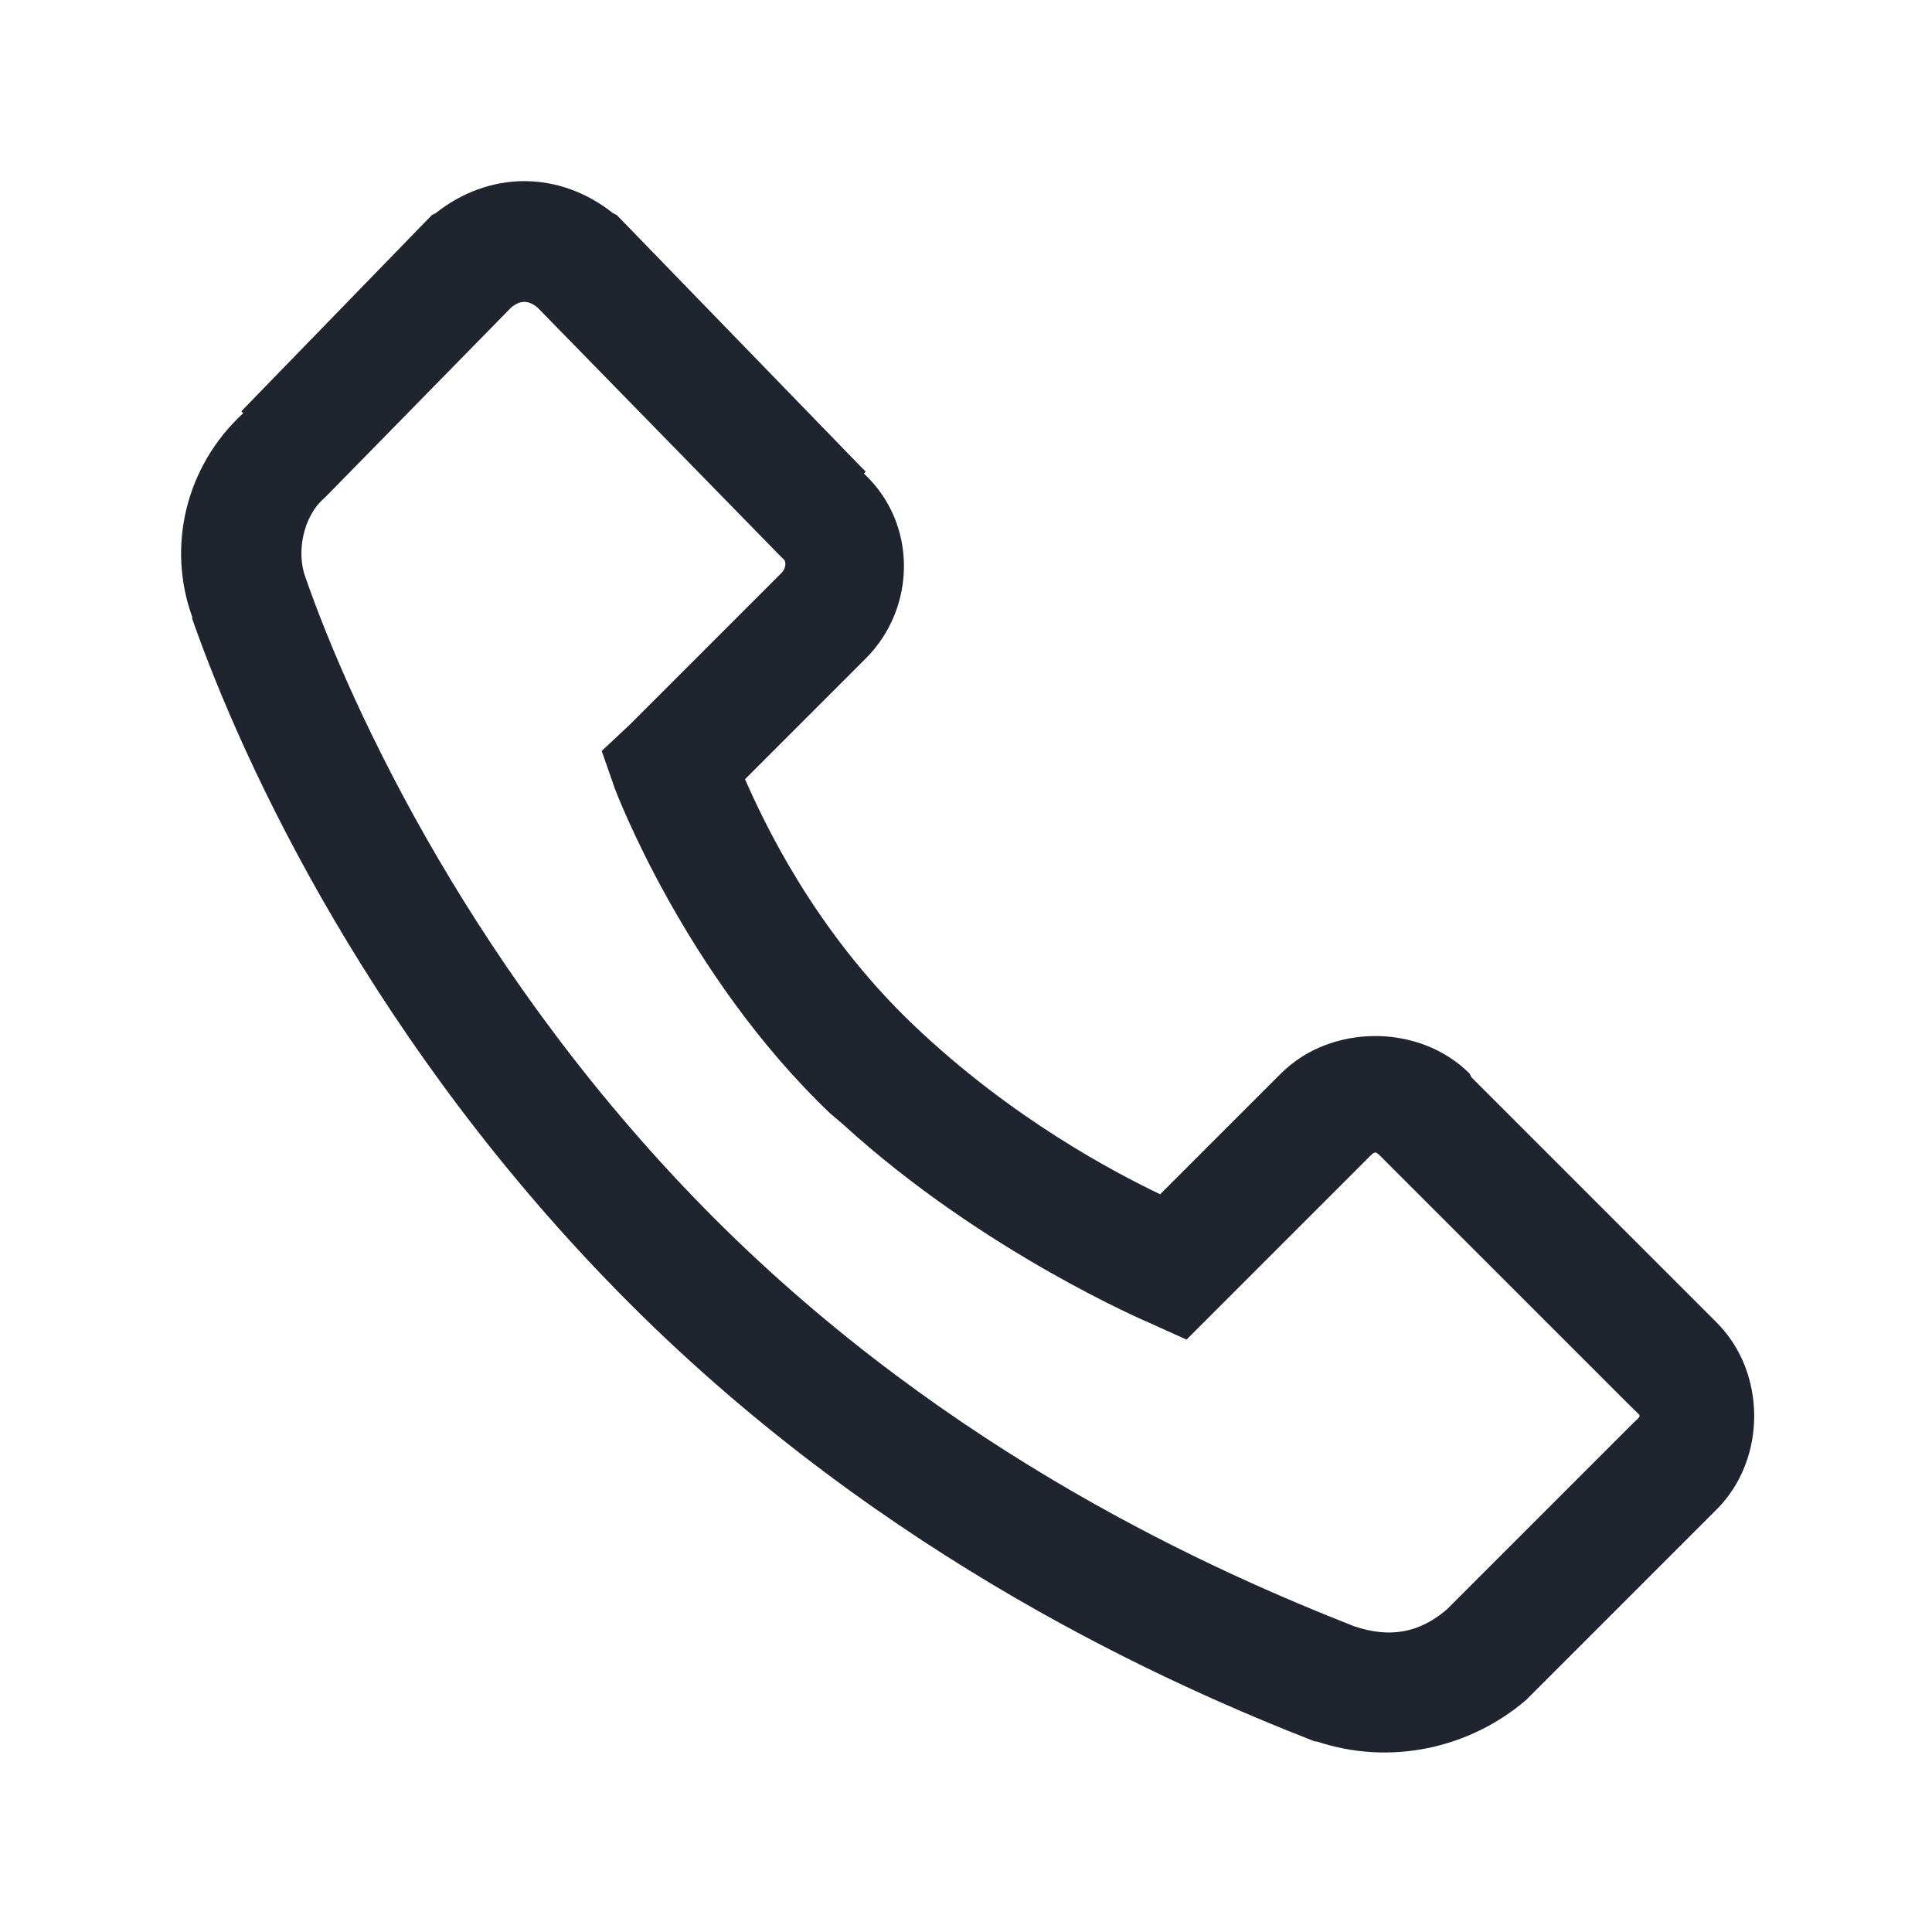
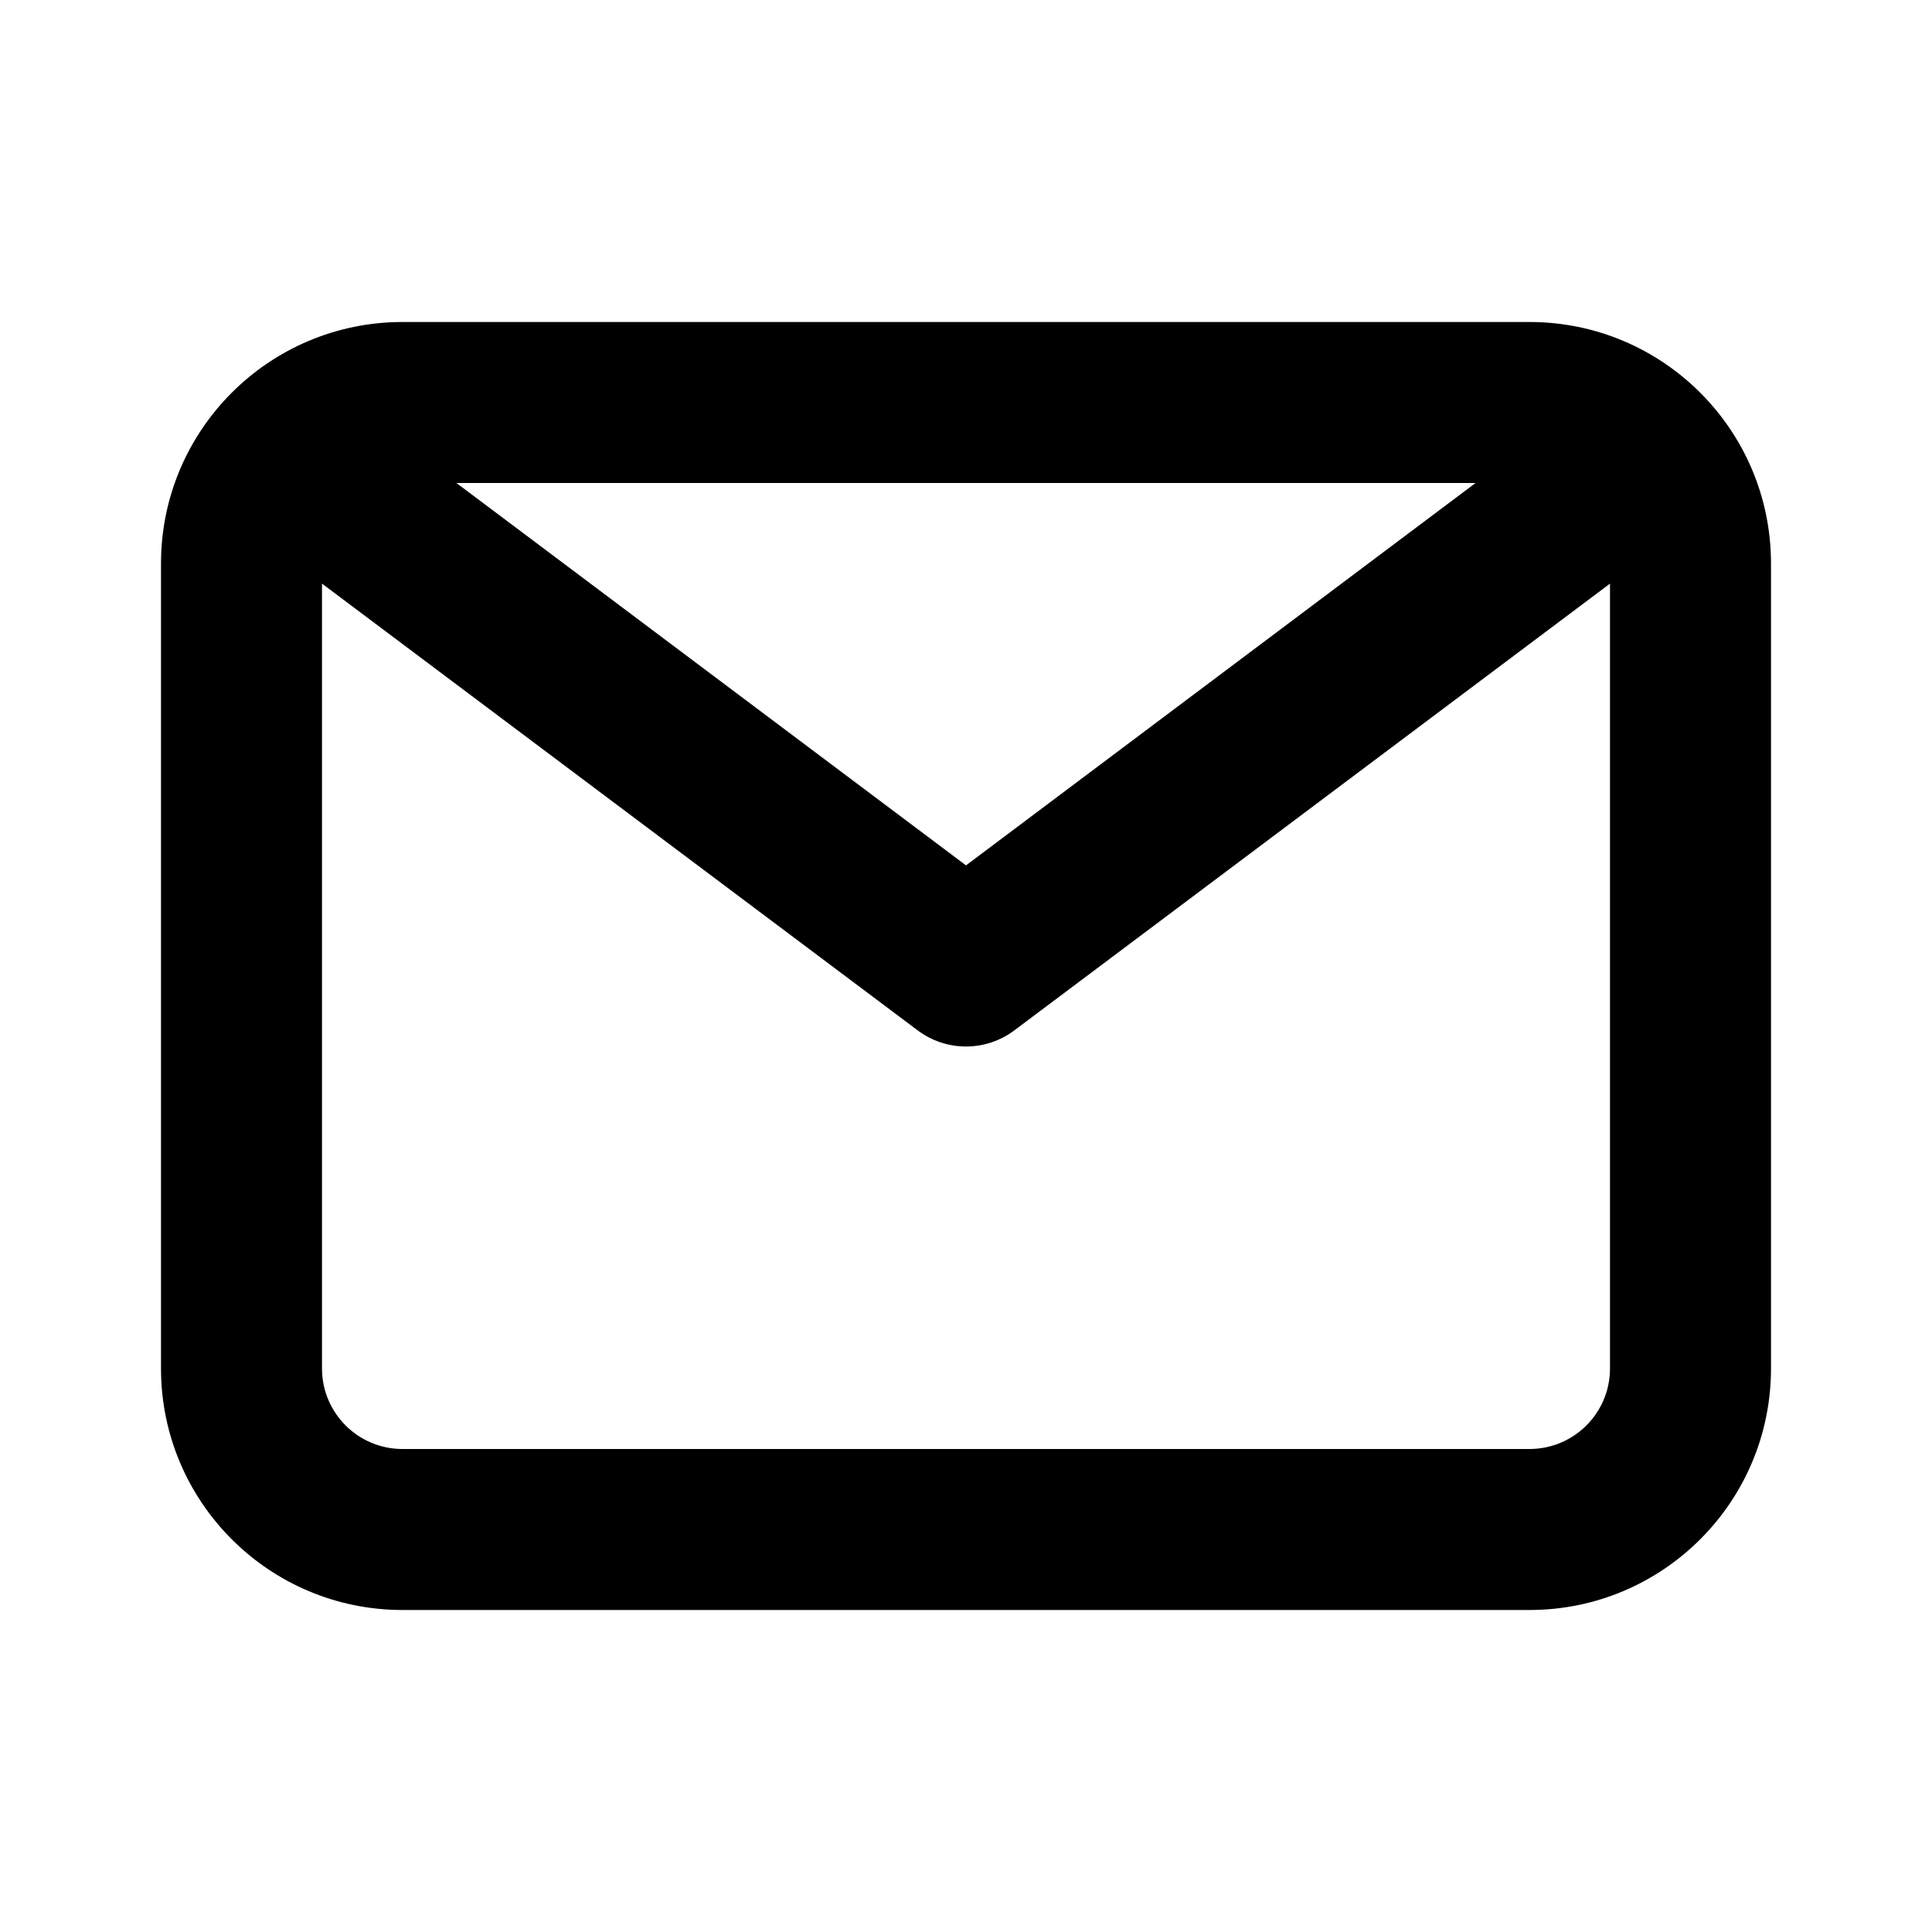
- <svg xmlns="http://www.w3.org/2000/svg" width="32px" height="32px" viewBox="0 0 32 32" version="1.1">
-   <defs />
-   <g id="phone-icon" stroke="none" stroke-width="1" fill="none" fill-rule="evenodd">
-     <path d="M8.684,3 C8.161,3 7.645,3.188 7.216,3.531 L7.153,3.562 L7.122,3.594 L3.997,6.812 L4.028,6.844 C3.063,7.734 2.766,9.066 3.184,10.219 C3.188,10.227 3.18,10.242 3.184,10.25 C4.032,12.676 6.2,17.359 10.434,21.594 C14.684,25.844 19.43,27.926 21.778,28.844 L21.809,28.844 C23.024,29.25 24.34,28.961 25.278,28.156 L28.434,25 C29.262,24.172 29.262,22.734 28.434,21.906 L24.372,17.844 L24.34,17.781 C23.512,16.953 22.044,16.953 21.216,17.781 L19.216,19.781 C18.493,19.434 16.77,18.543 15.122,16.969 C13.485,15.406 12.649,13.609 12.34,12.906 L14.34,10.906 C15.18,10.066 15.196,8.668 14.309,7.844 L14.34,7.812 L14.247,7.719 L10.247,3.594 L10.216,3.562 L10.153,3.531 C9.723,3.188 9.208,3 8.684,3 Z M8.684,5 C8.758,5 8.833,5.035 8.903,5.094 L12.903,9.188 L12.997,9.281 C12.989,9.273 13.055,9.379 12.934,9.5 L10.434,12 L9.966,12.438 L10.184,13.062 C10.184,13.062 11.333,16.137 13.747,18.438 L13.966,18.625 C16.29,20.746 19.028,21.906 19.028,21.906 L19.653,22.188 L22.622,19.219 C22.794,19.047 22.762,19.047 22.934,19.219 L27.028,23.312 C27.2,23.484 27.2,23.422 27.028,23.594 L23.966,26.656 C23.505,27.051 23.016,27.133 22.434,26.938 C20.169,26.047 15.766,24.113 11.84,20.188 C7.883,16.23 5.817,11.742 5.059,9.562 C4.907,9.156 5.016,8.555 5.372,8.25 L5.434,8.188 L8.466,5.094 C8.536,5.035 8.61,5 8.684,5 Z" id="icon" fill="#20242E" />
+ <svg xmlns="http://www.w3.org/2000/svg" fill="#000000" width="800px" height="800px" viewBox="0 0 24 24">
+   <g data-name="Layer 2">
+     <g data-name="email">
+       <rect width="24" height="24" opacity="0" />
+       <path d="M19 4H5a3 3 0 0 0-3 3v10a3 3 0 0 0 3 3h14a3 3 0 0 0 3-3V7a3 3 0 0 0-3-3zm-.67 2L12 10.75 5.67 6zM19 18H5a1 1 0 0 1-1-1V7.25l7.4 5.55a1 1 0 0 0 .6.2 1 1 0 0 0 .6-.2L20 7.25V17a1 1 0 0 1-1 1z" />
+     </g>
  </g>
</svg>
